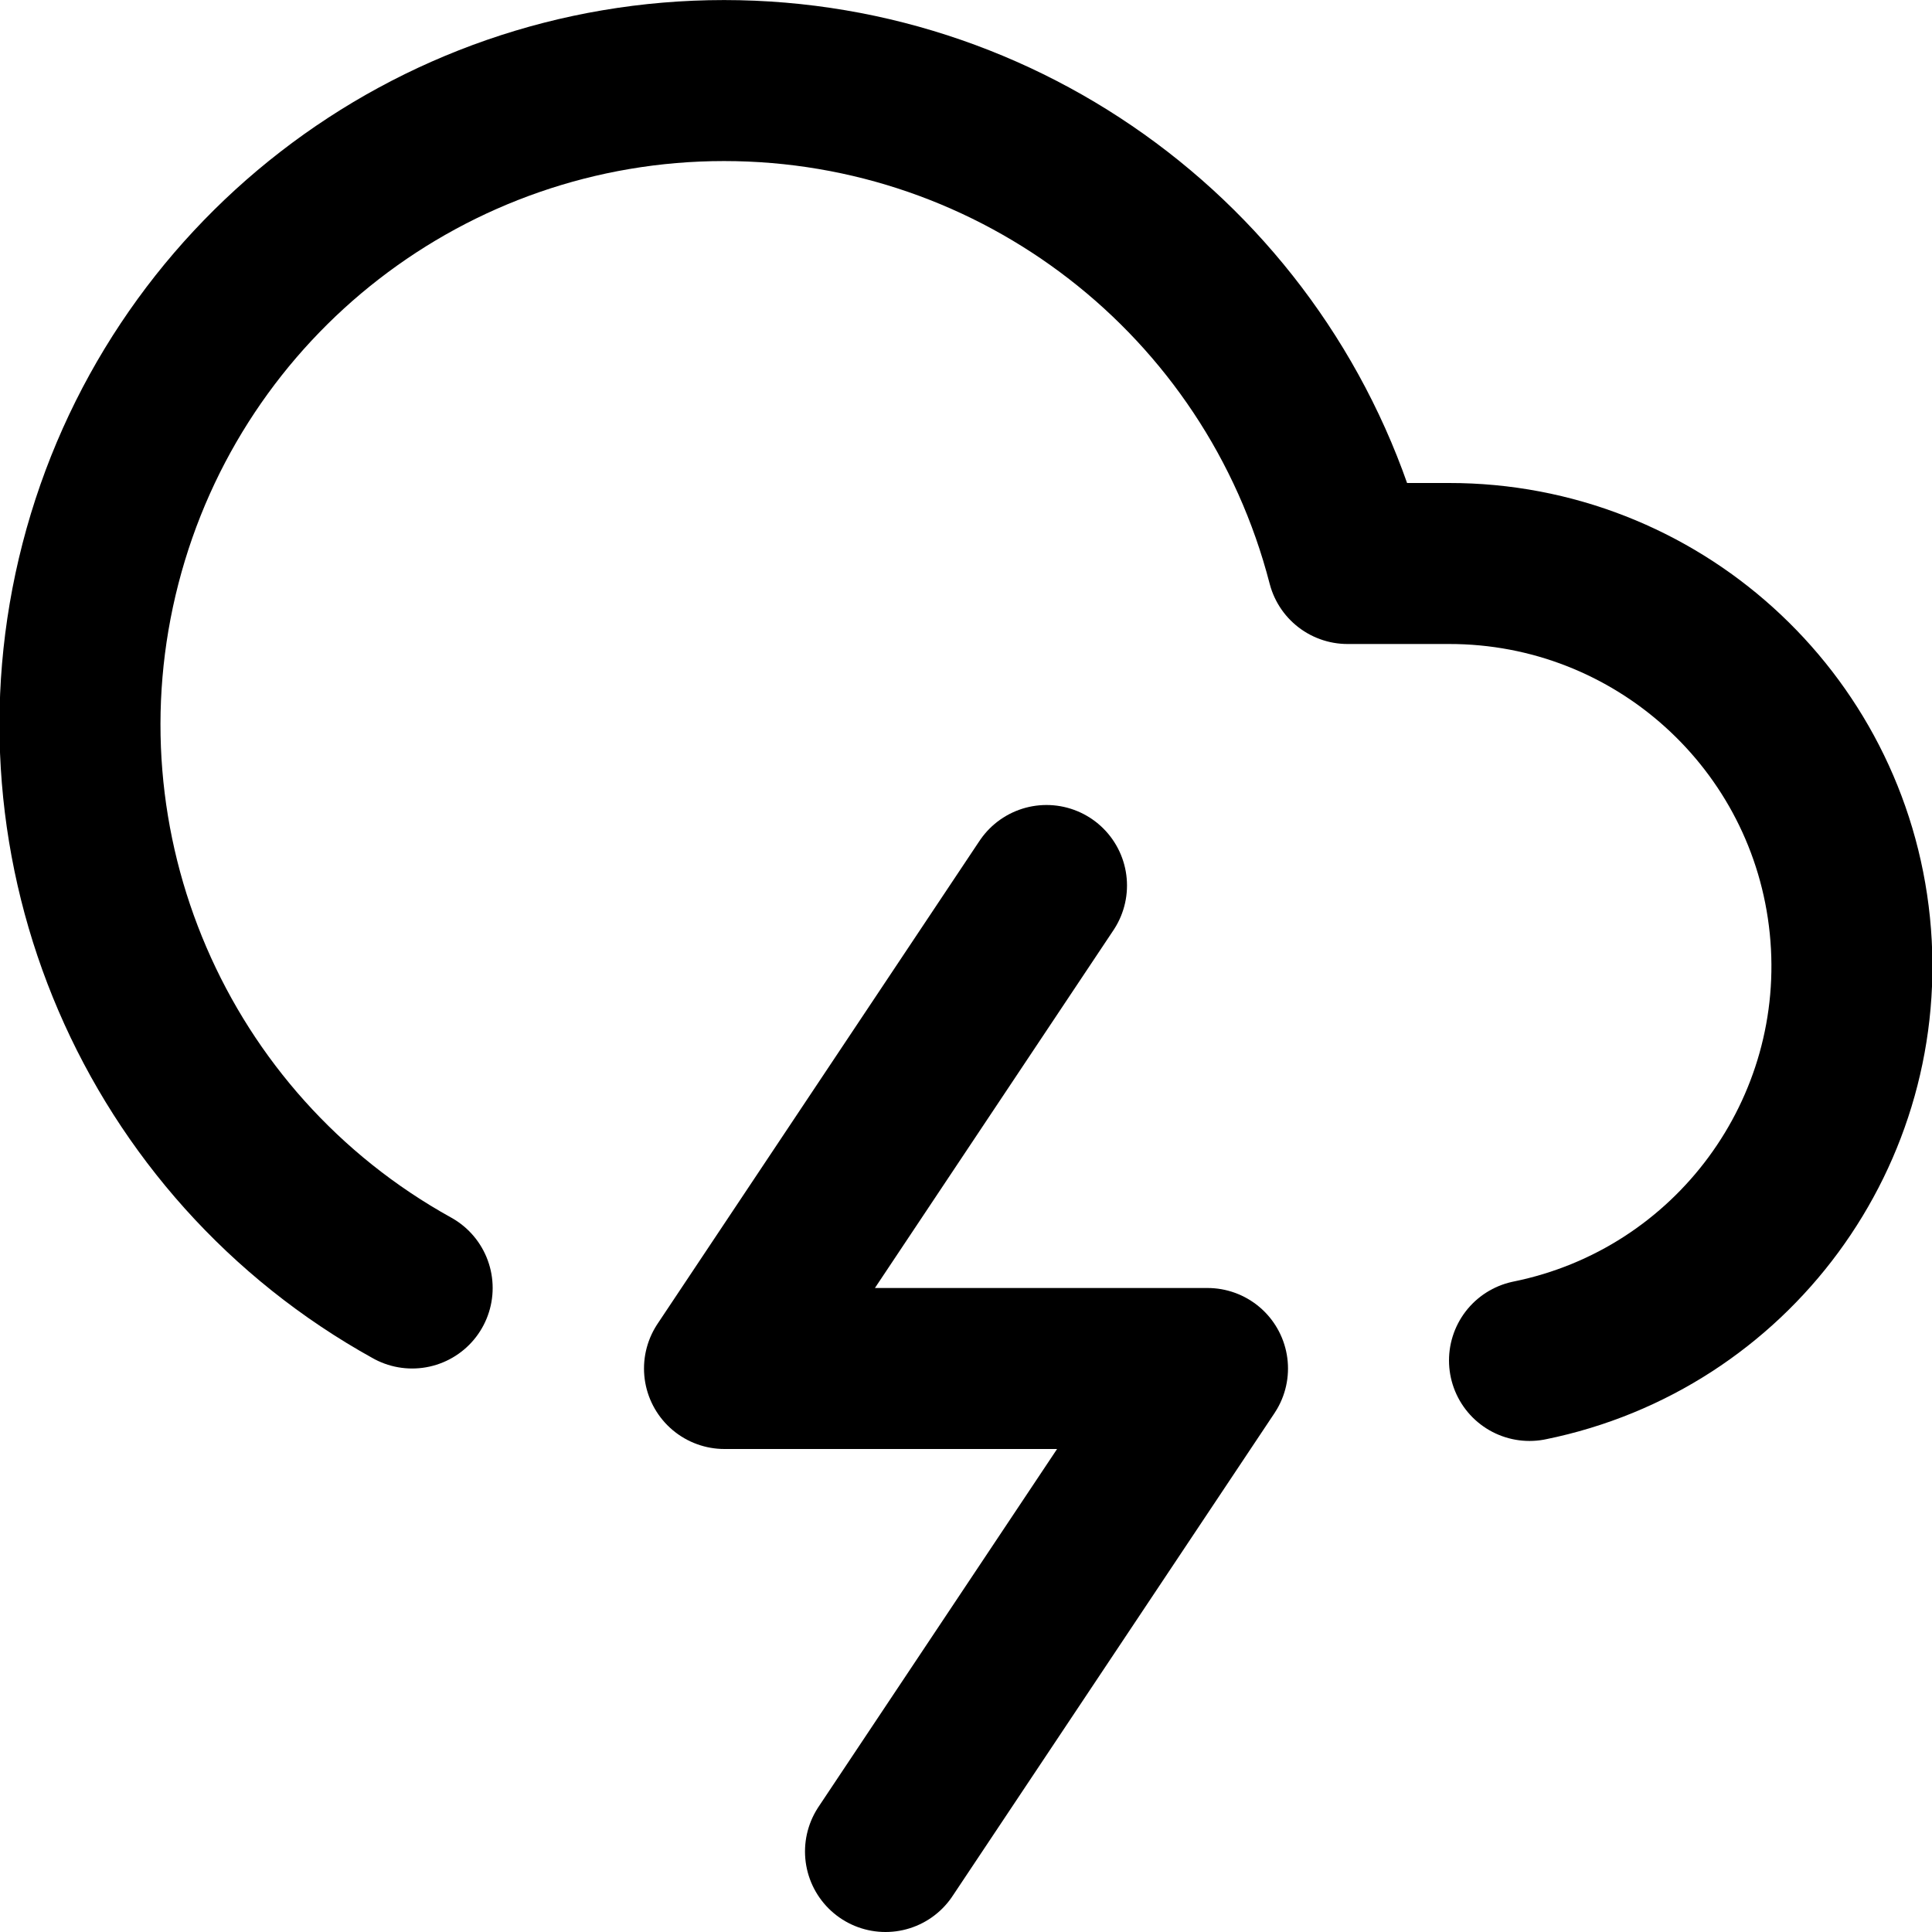
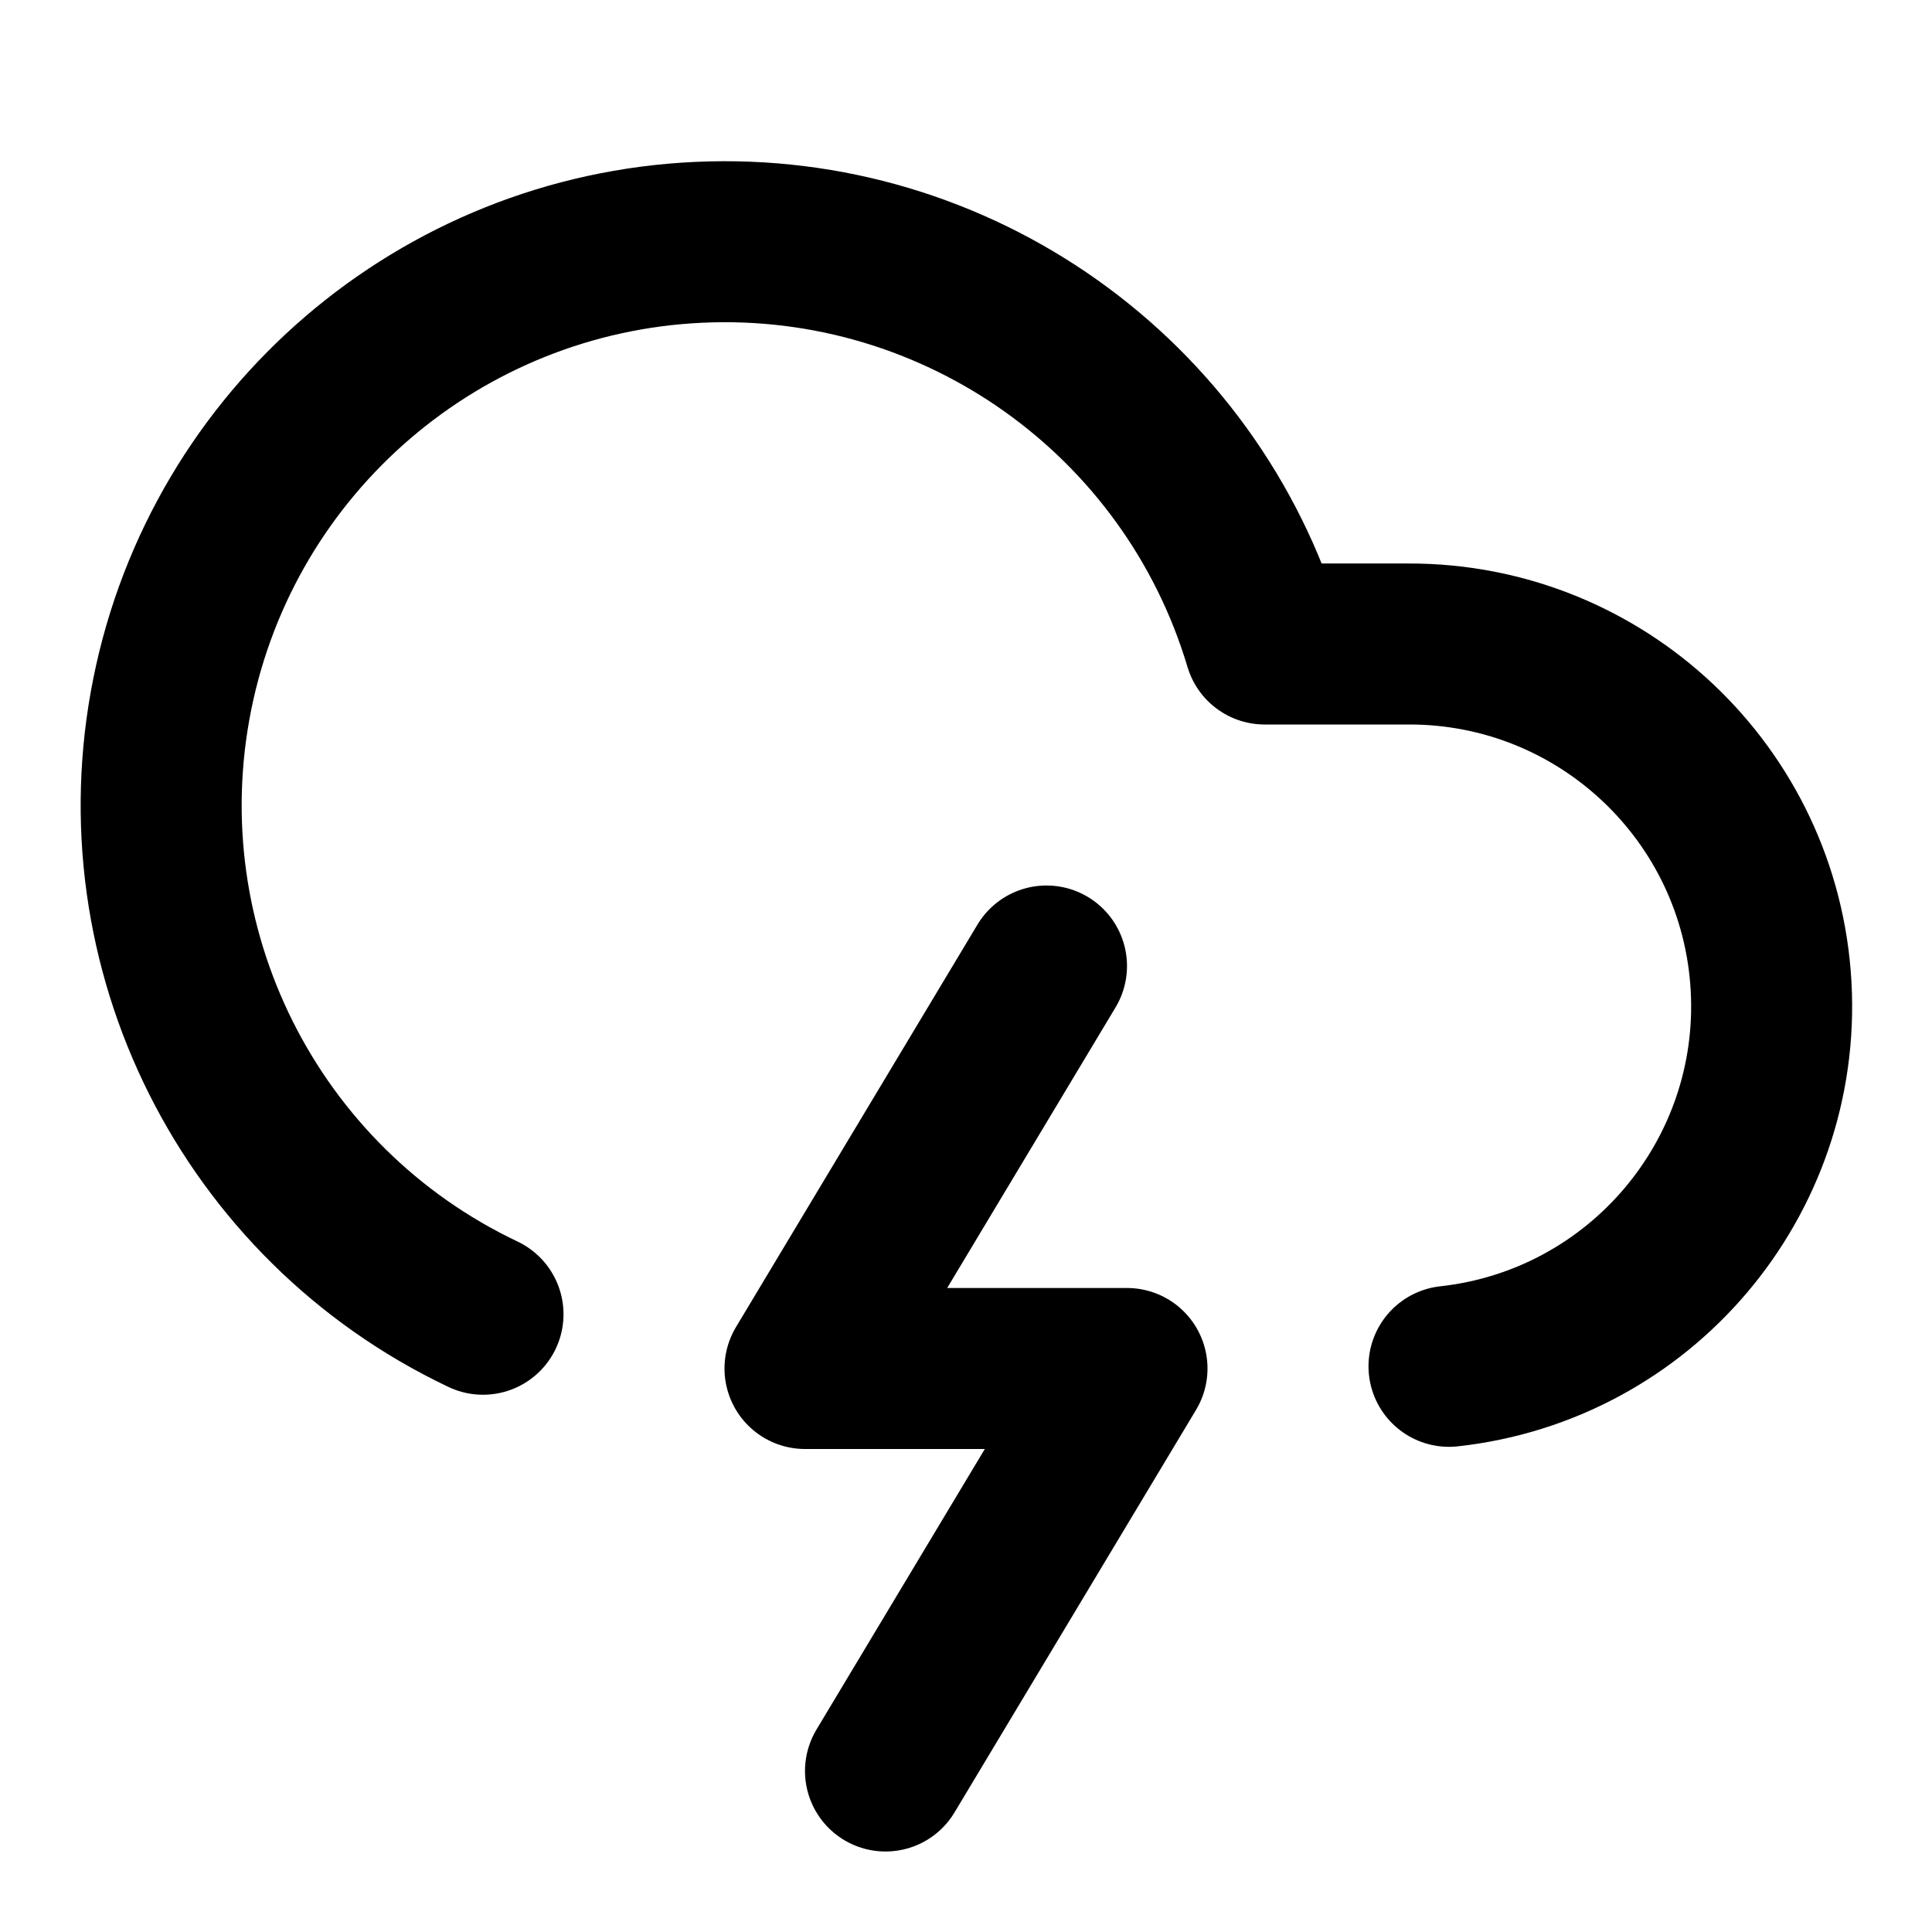
- <svg xmlns="http://www.w3.org/2000/svg" width="24" height="24" viewBox="0 0 24 24" fill="none" stroke="currentColor" stroke-width="2" stroke-linecap="round" stroke-linejoin="round" class="feather feather-cloud-lightning">
-   <path d="M19 16.9A5 5 0 0 0 18 7h-1.26a8 8 0 1 0-11.62 9" />
-   <polyline points="13 11 9 17 15 17 11 23" />
+ <svg xmlns="http://www.w3.org/2000/svg" width="24" height="24" viewBox="0 0 24 24" fill="none" stroke="currentColor" stroke-width="2" stroke-linecap="round" stroke-linejoin="round">
+   <path d="M6 16.326A7 7 0 1 1 15.71 8h1.79a4.5 4.5 0 0 1 .5 8.973" />
+   <path d="m13 12-3 5h4l-3 5" />
</svg>
